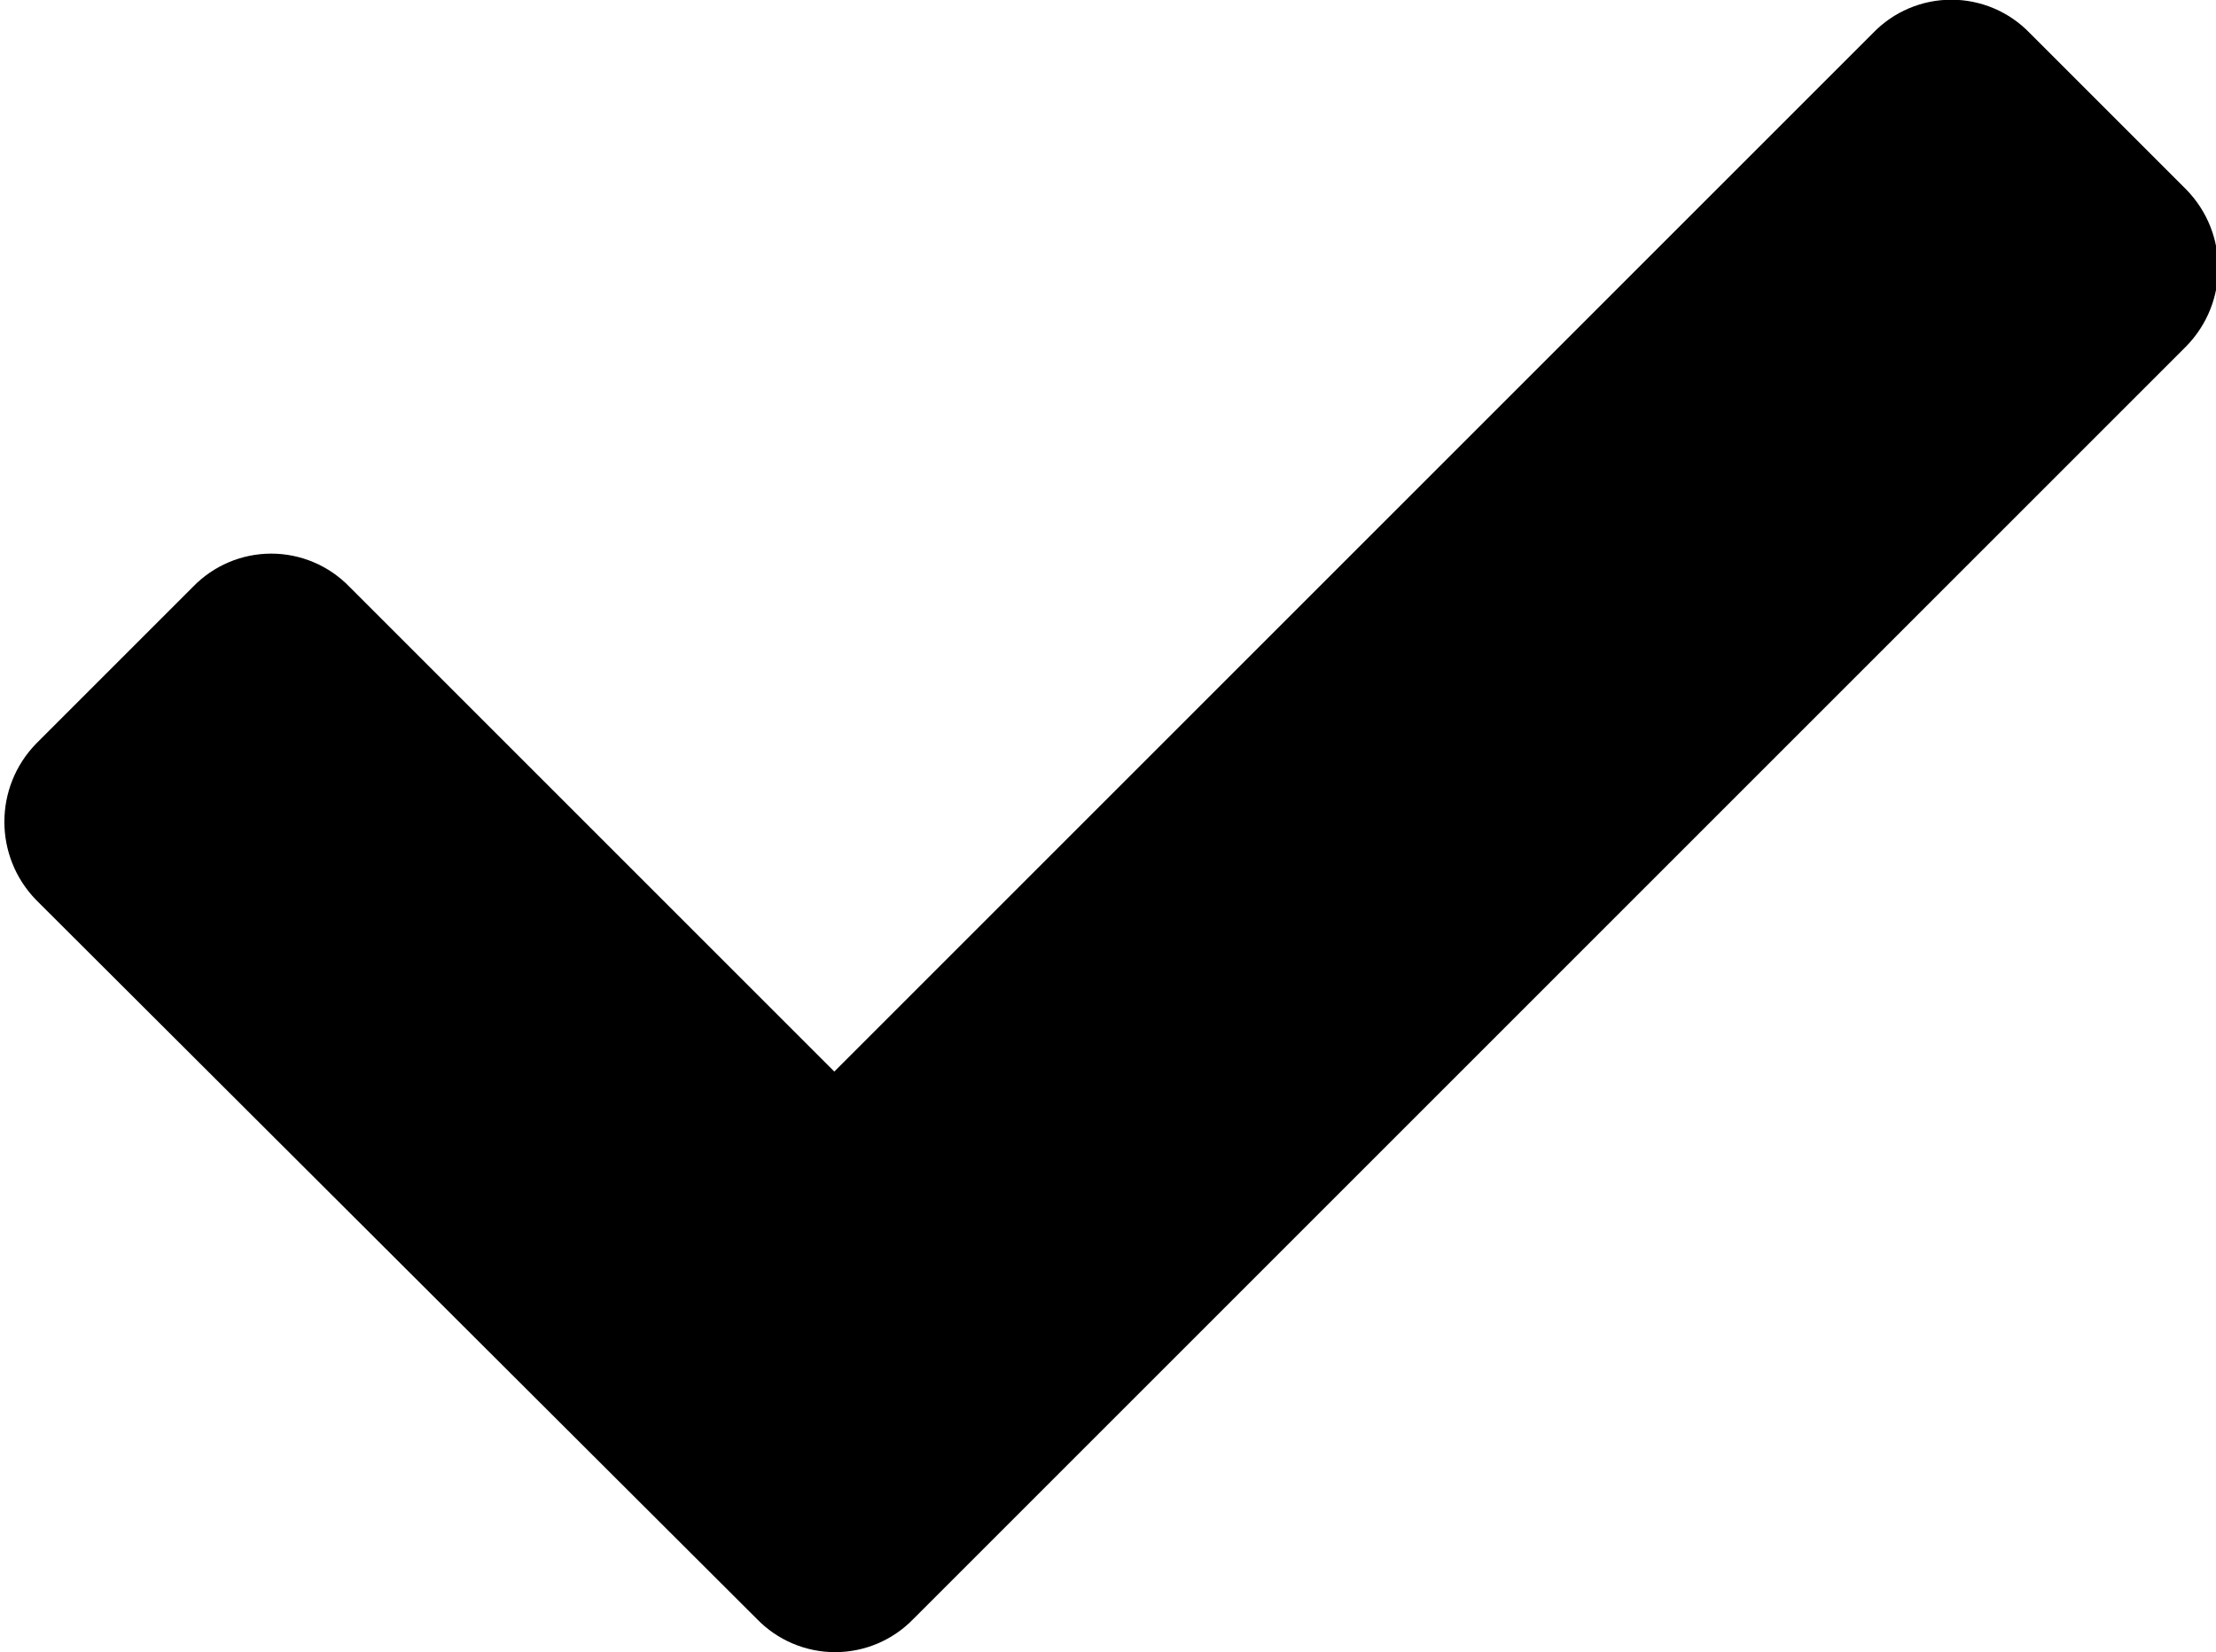
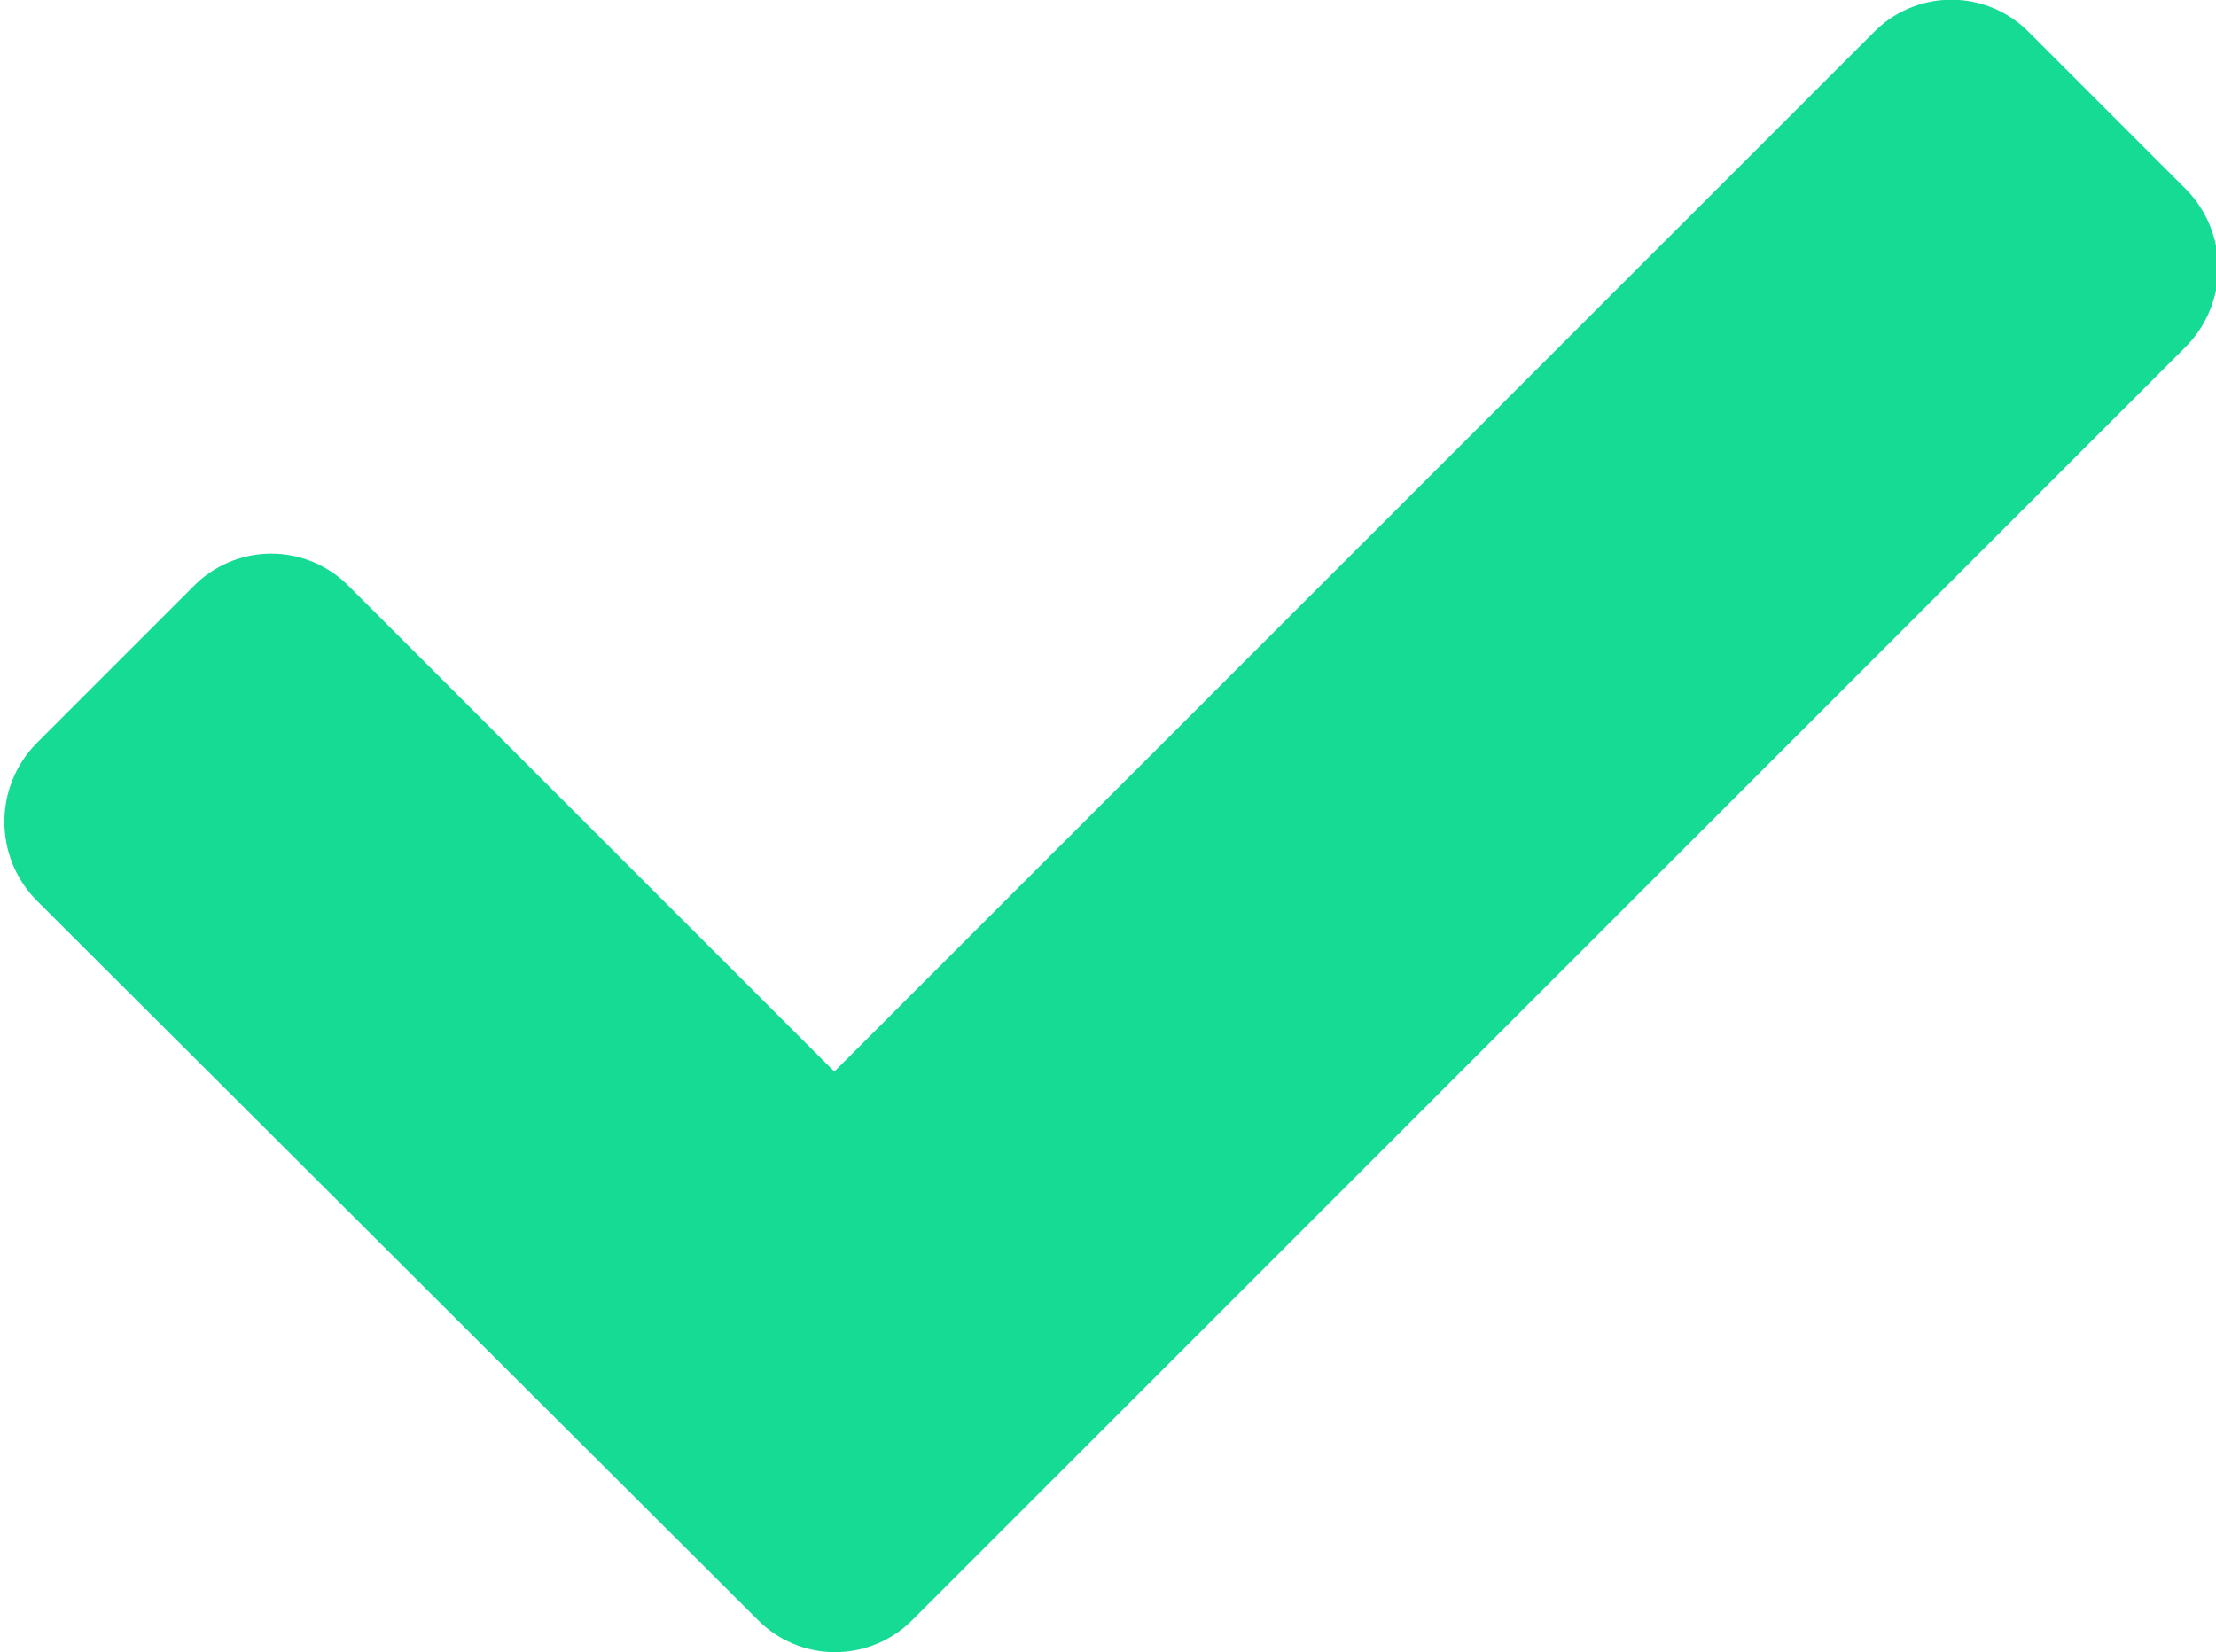
- <svg xmlns="http://www.w3.org/2000/svg" viewBox="0 0 13.44 10.02">
-   <defs />
-   <path d="M414,298.45a.68.68,0,0,1,0-.95l.95-.95a.66.66,0,0,1,.95,0l2.94,2.94,6.3-6.3a.66.66,0,0,1,.95,0l.95.95a.68.68,0,0,1,0,.95l-7.72,7.72a.66.66,0,0,1-.95,0Z" transform="translate(-413.78 -292.99)" />
+ <svg xmlns="http://www.w3.org/2000/svg" id="Layer_1" data-name="Layer 1" viewBox="0 0 13.44 10.02">
+   <defs>
+     <style>.cls-1{fill:#15db95;}</style>
+   </defs>
+   <path class="cls-1" d="M414,298.45a.68.68,0,0,1,0-.95l.95-.95a.66.66,0,0,1,.95,0l2.94,2.94,6.3-6.3a.66.66,0,0,1,.95,0l.95.95a.68.68,0,0,1,0,.95l-7.72,7.72a.66.66,0,0,1-.95,0Z" transform="translate(-413.78 -292.99)" />
</svg>
